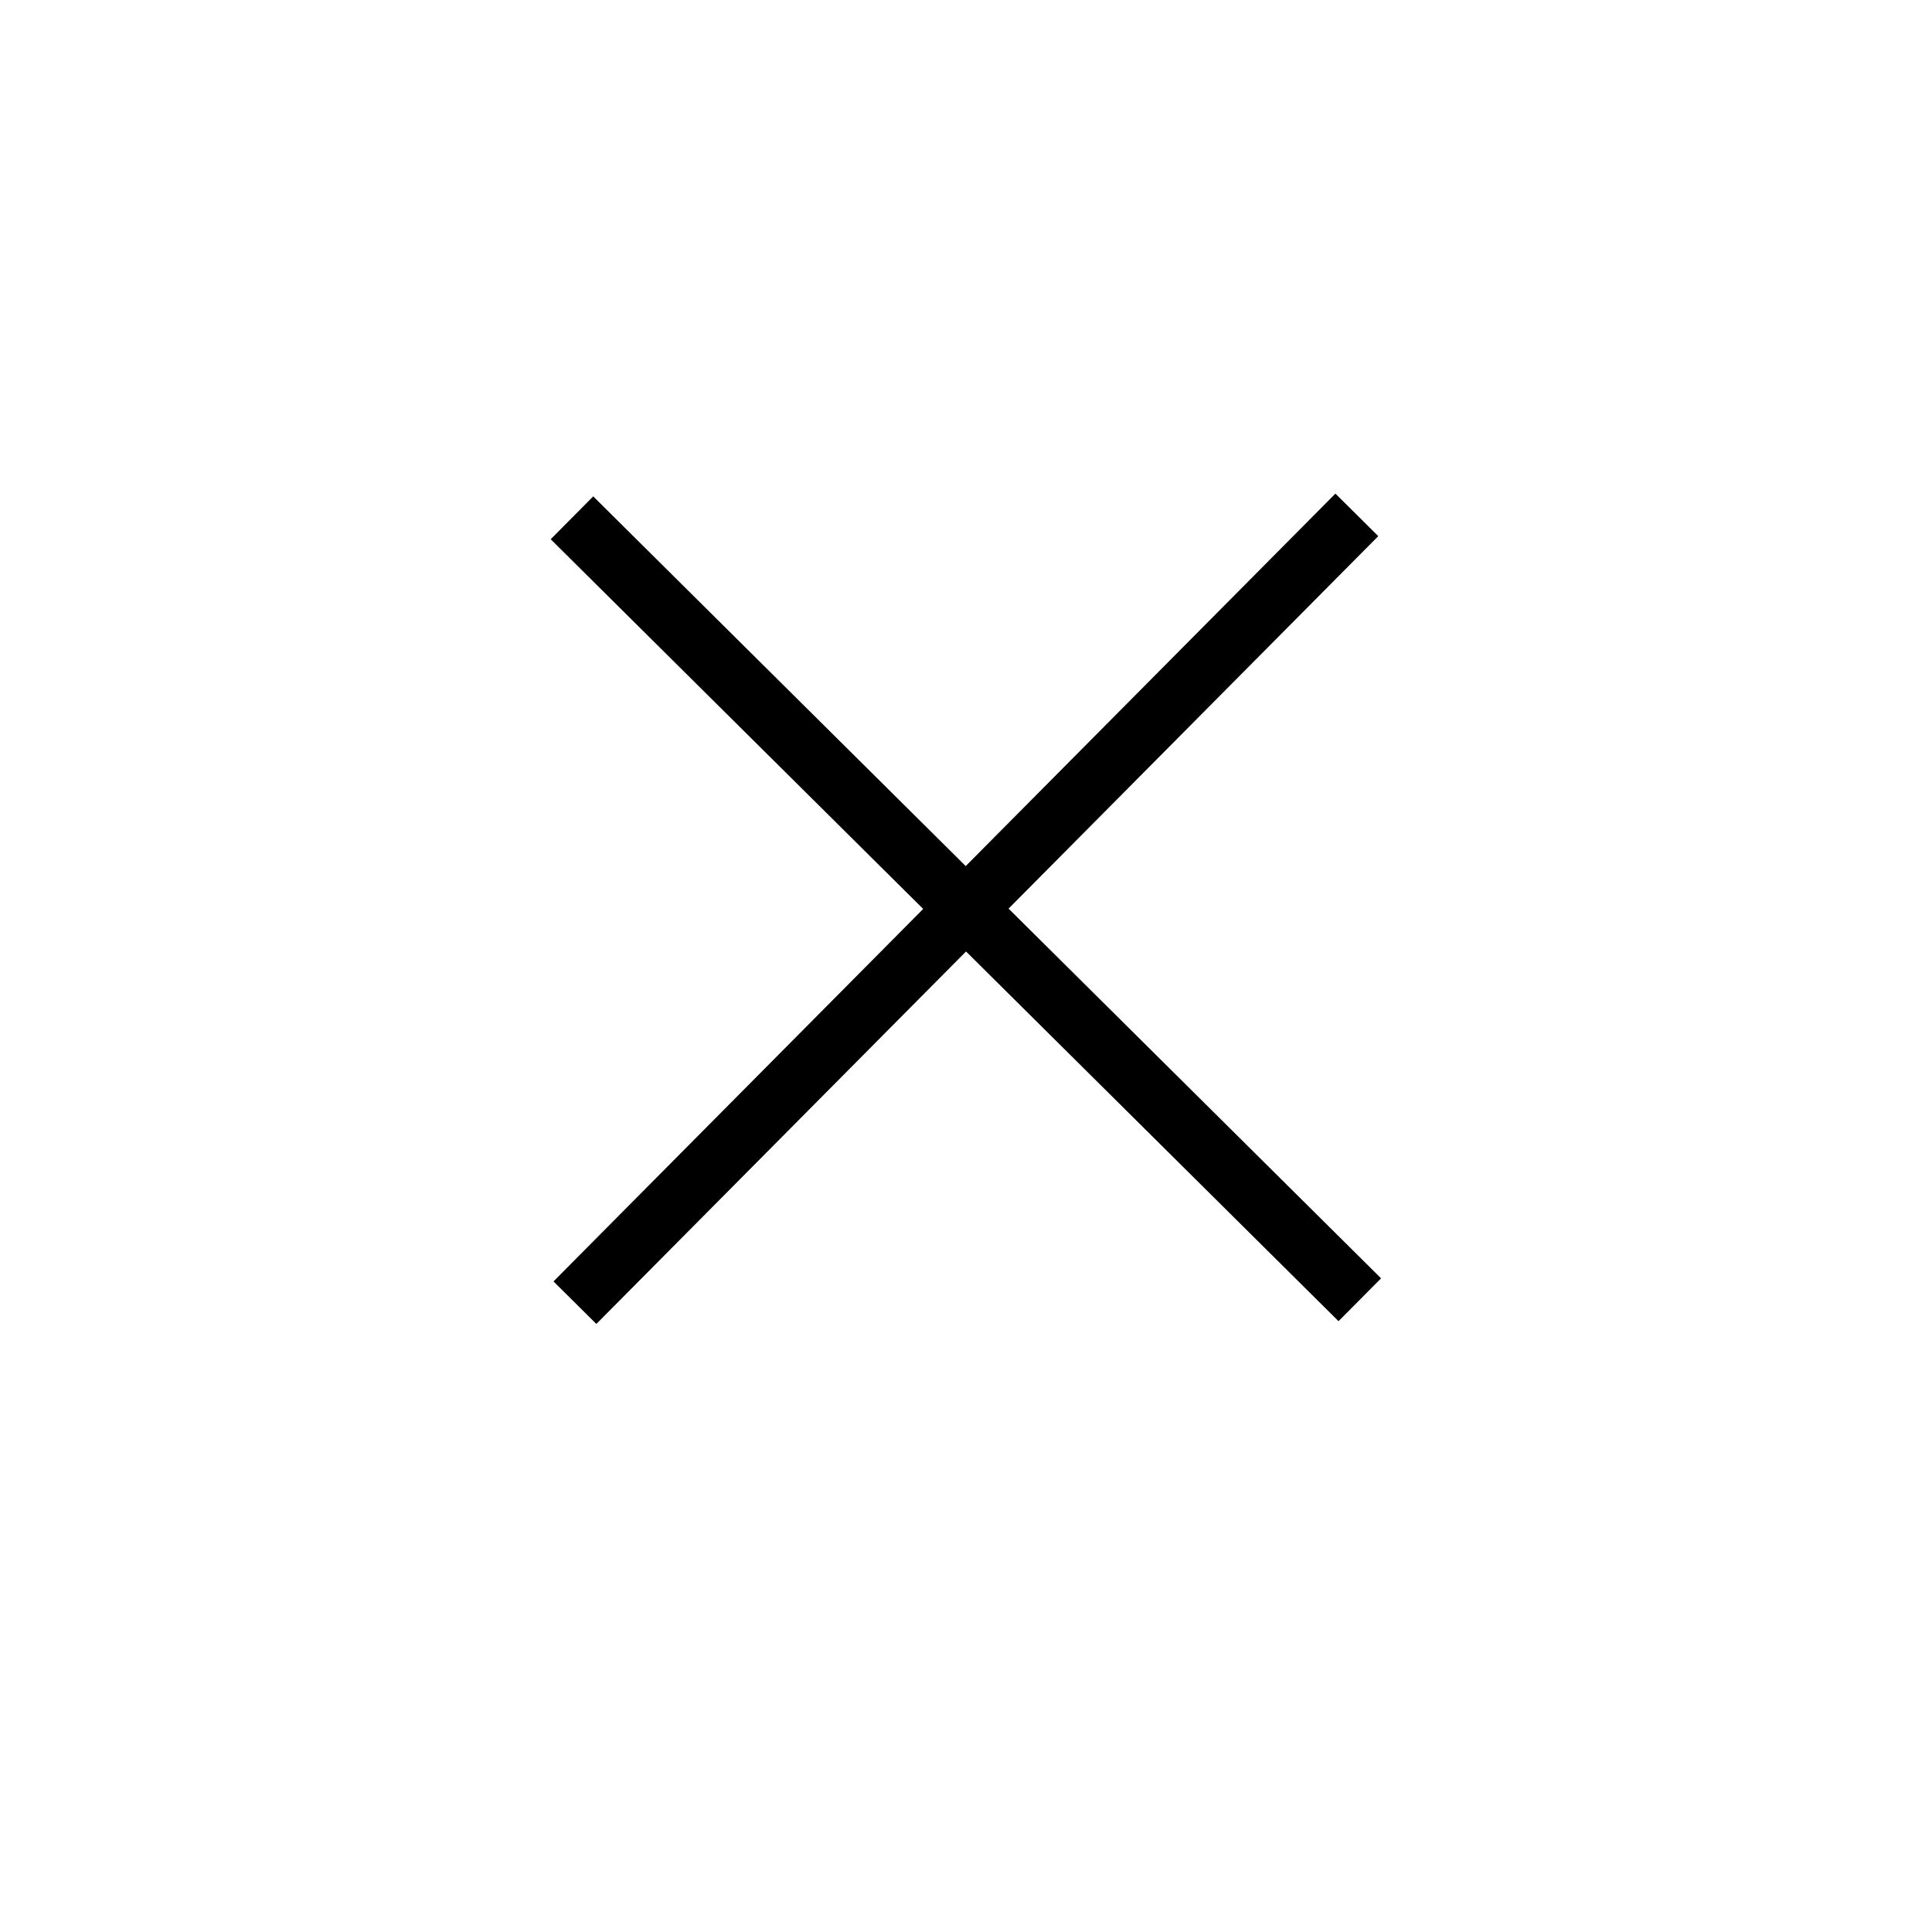
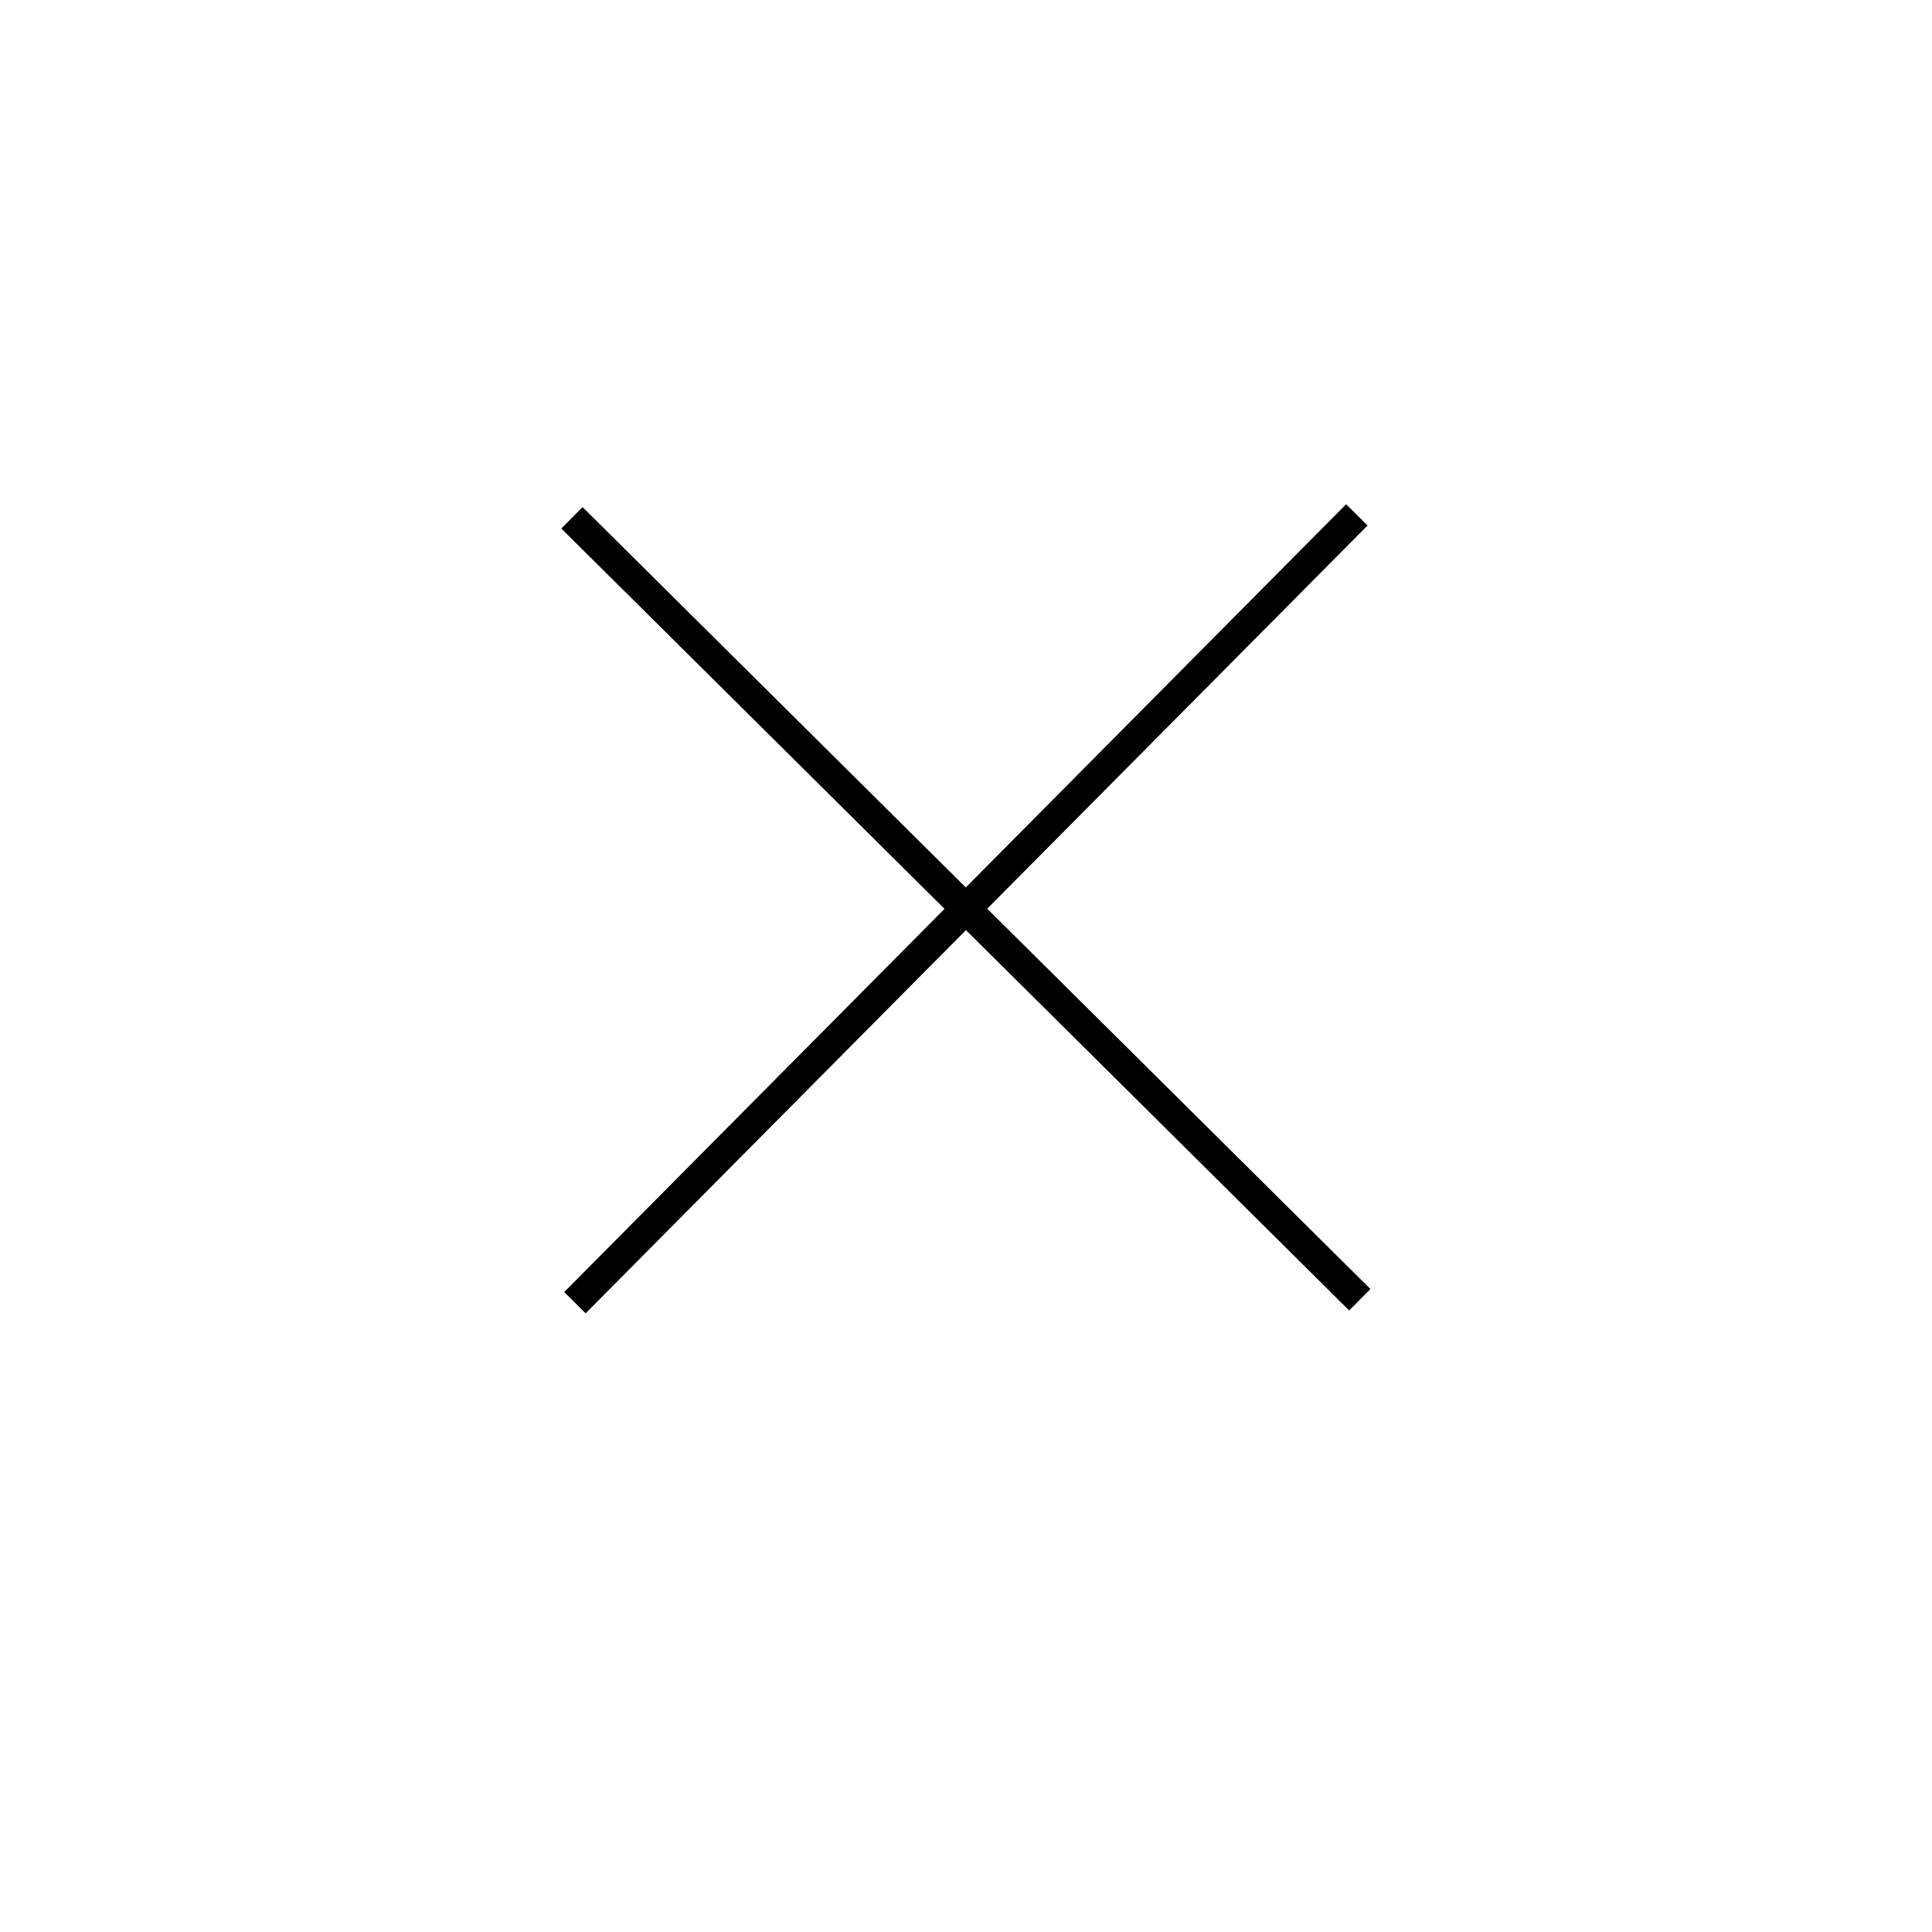
<svg xmlns="http://www.w3.org/2000/svg" version="1.1" viewBox="0 0 64 64" xml:space="preserve">
  <g>
    <g>
-       <line stroke="currentColor" stroke-width="2" stroke-miterlimit="10" x1="18.947" y1="17.153" x2="45.045" y2="43.056" />
+       <line stroke="currentColor" stroke-miterlimit="10" x1="18.947" y1="17.153" x2="45.045" y2="43.056" />
    </g>
    <g>
-       <line stroke="currentColor" stroke-width="2" stroke-miterlimit="10" x1="19.045" y1="43.153" x2="44.947" y2="17.056" />
+       <line stroke="currentColor" stroke-miterlimit="10" x1="19.045" y1="43.153" x2="44.947" y2="17.056" />
    </g>
  </g>
</svg>
